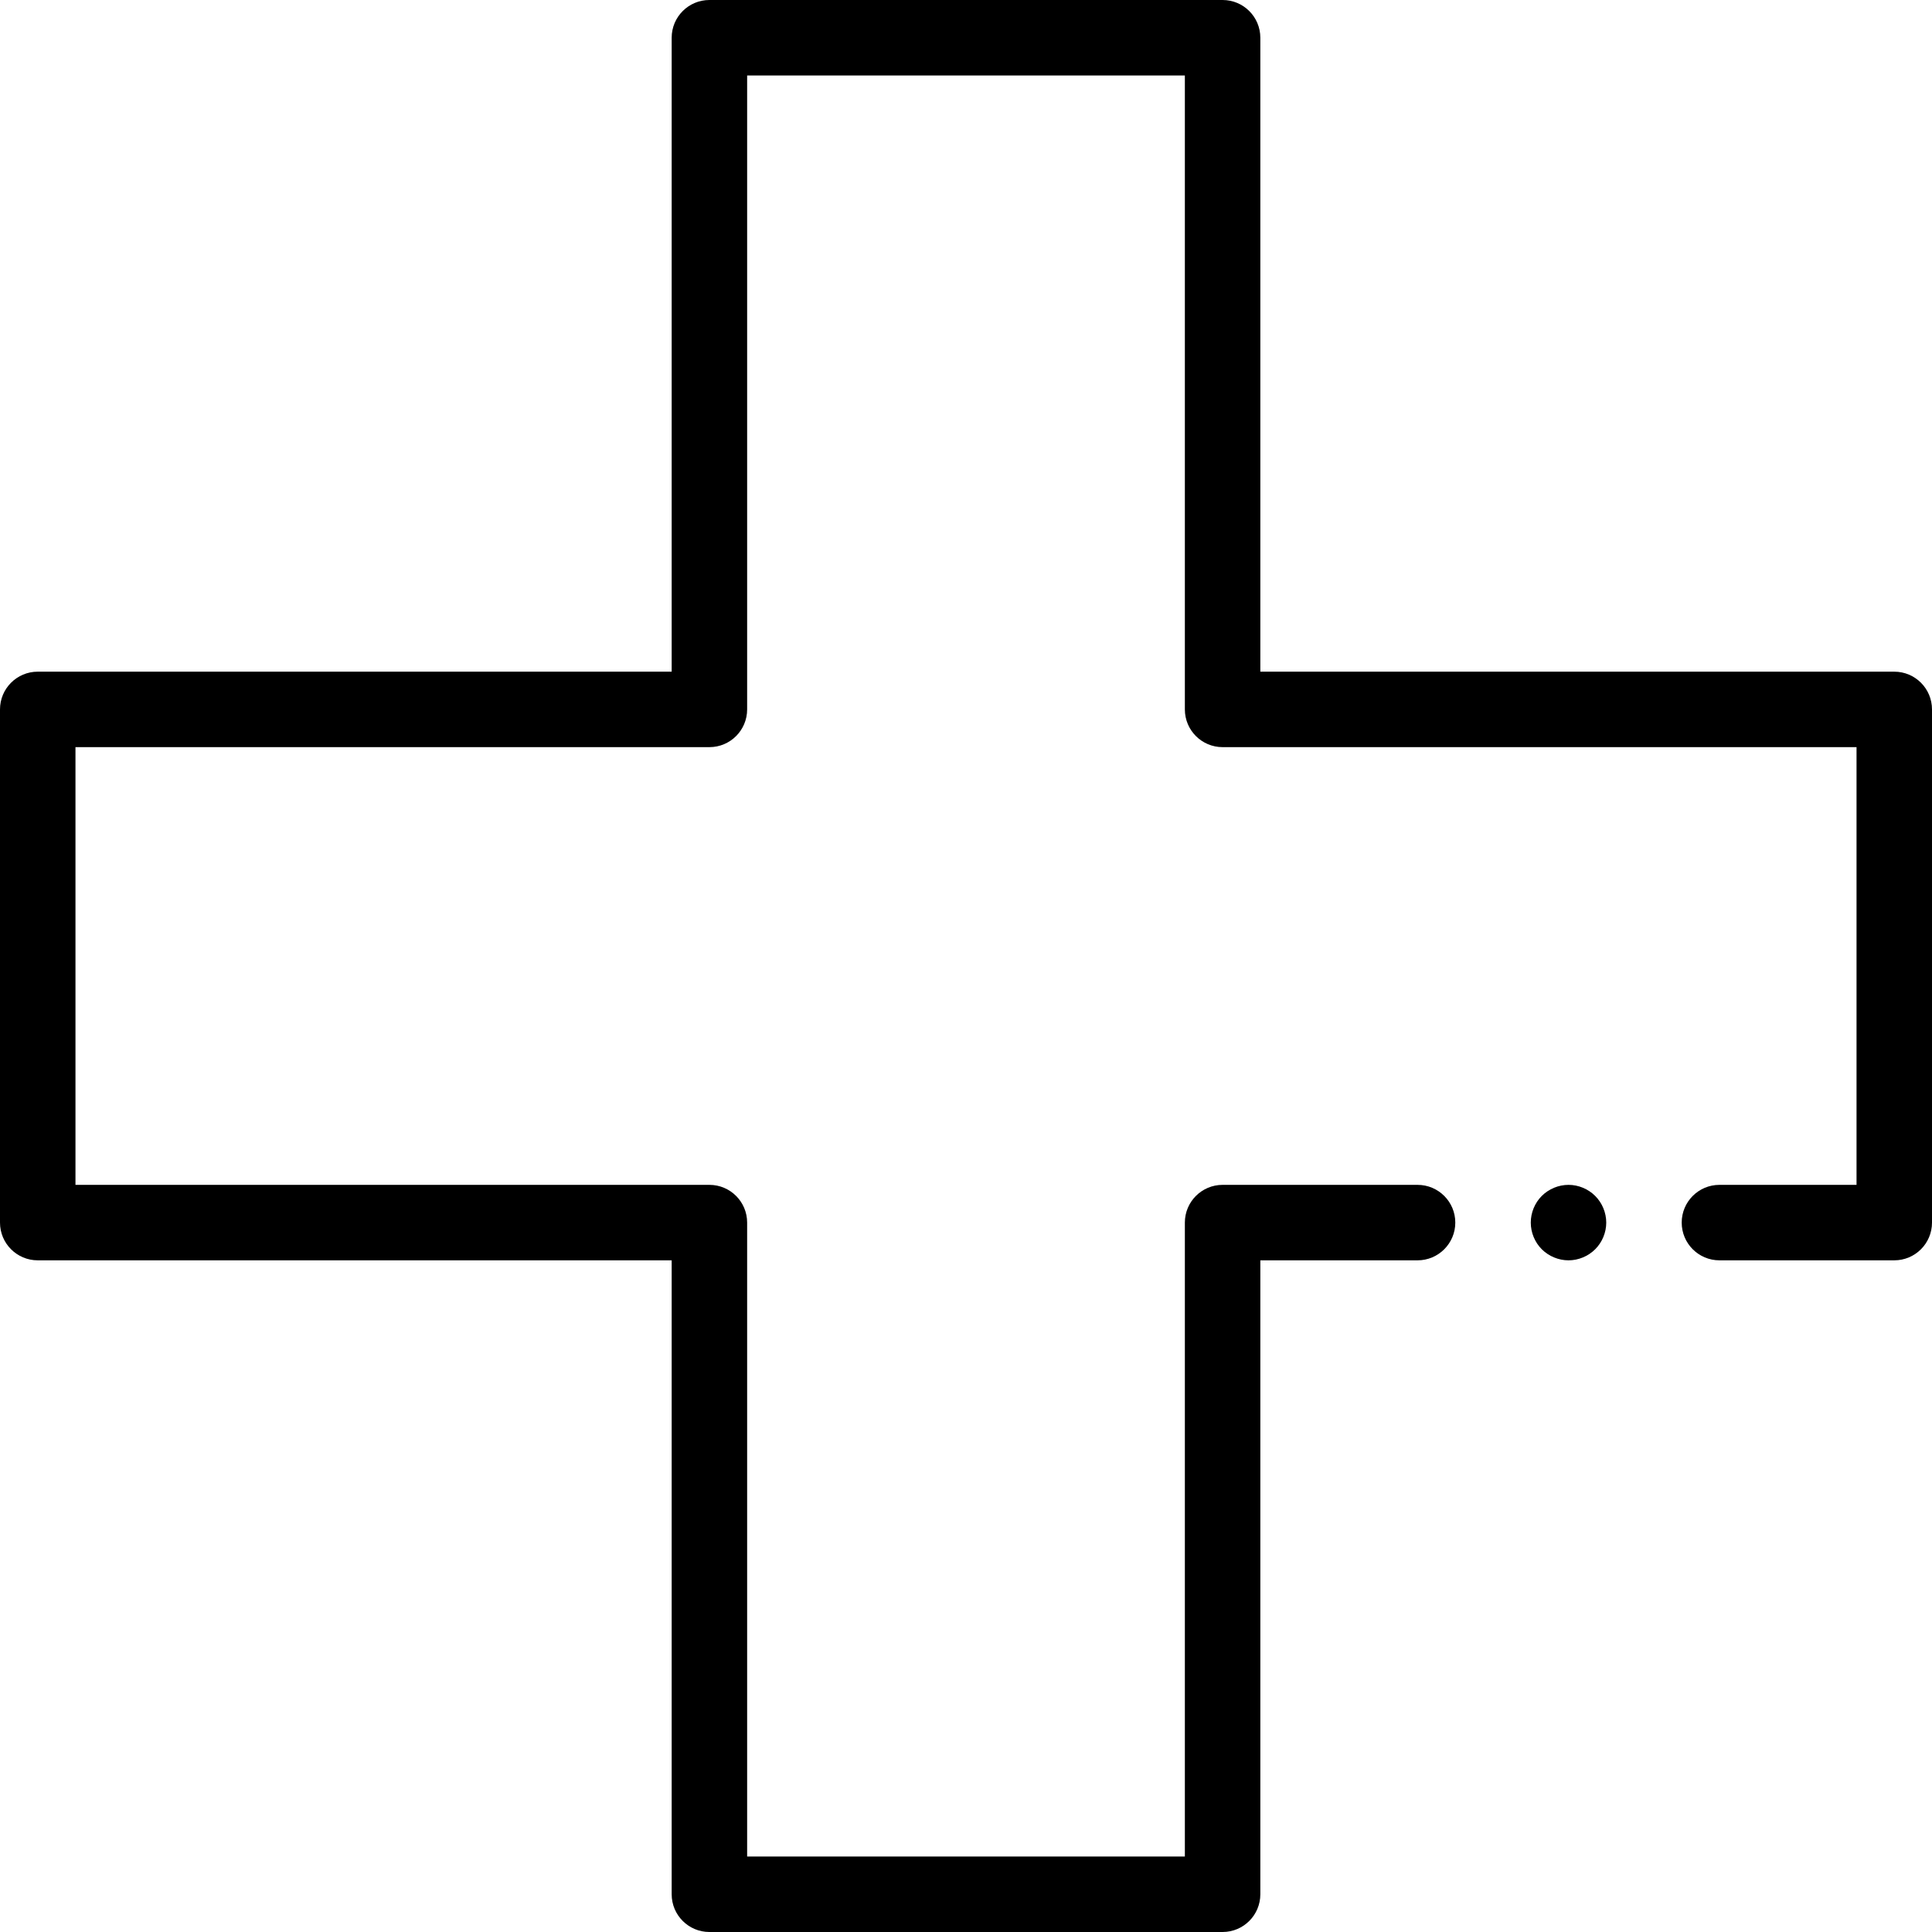
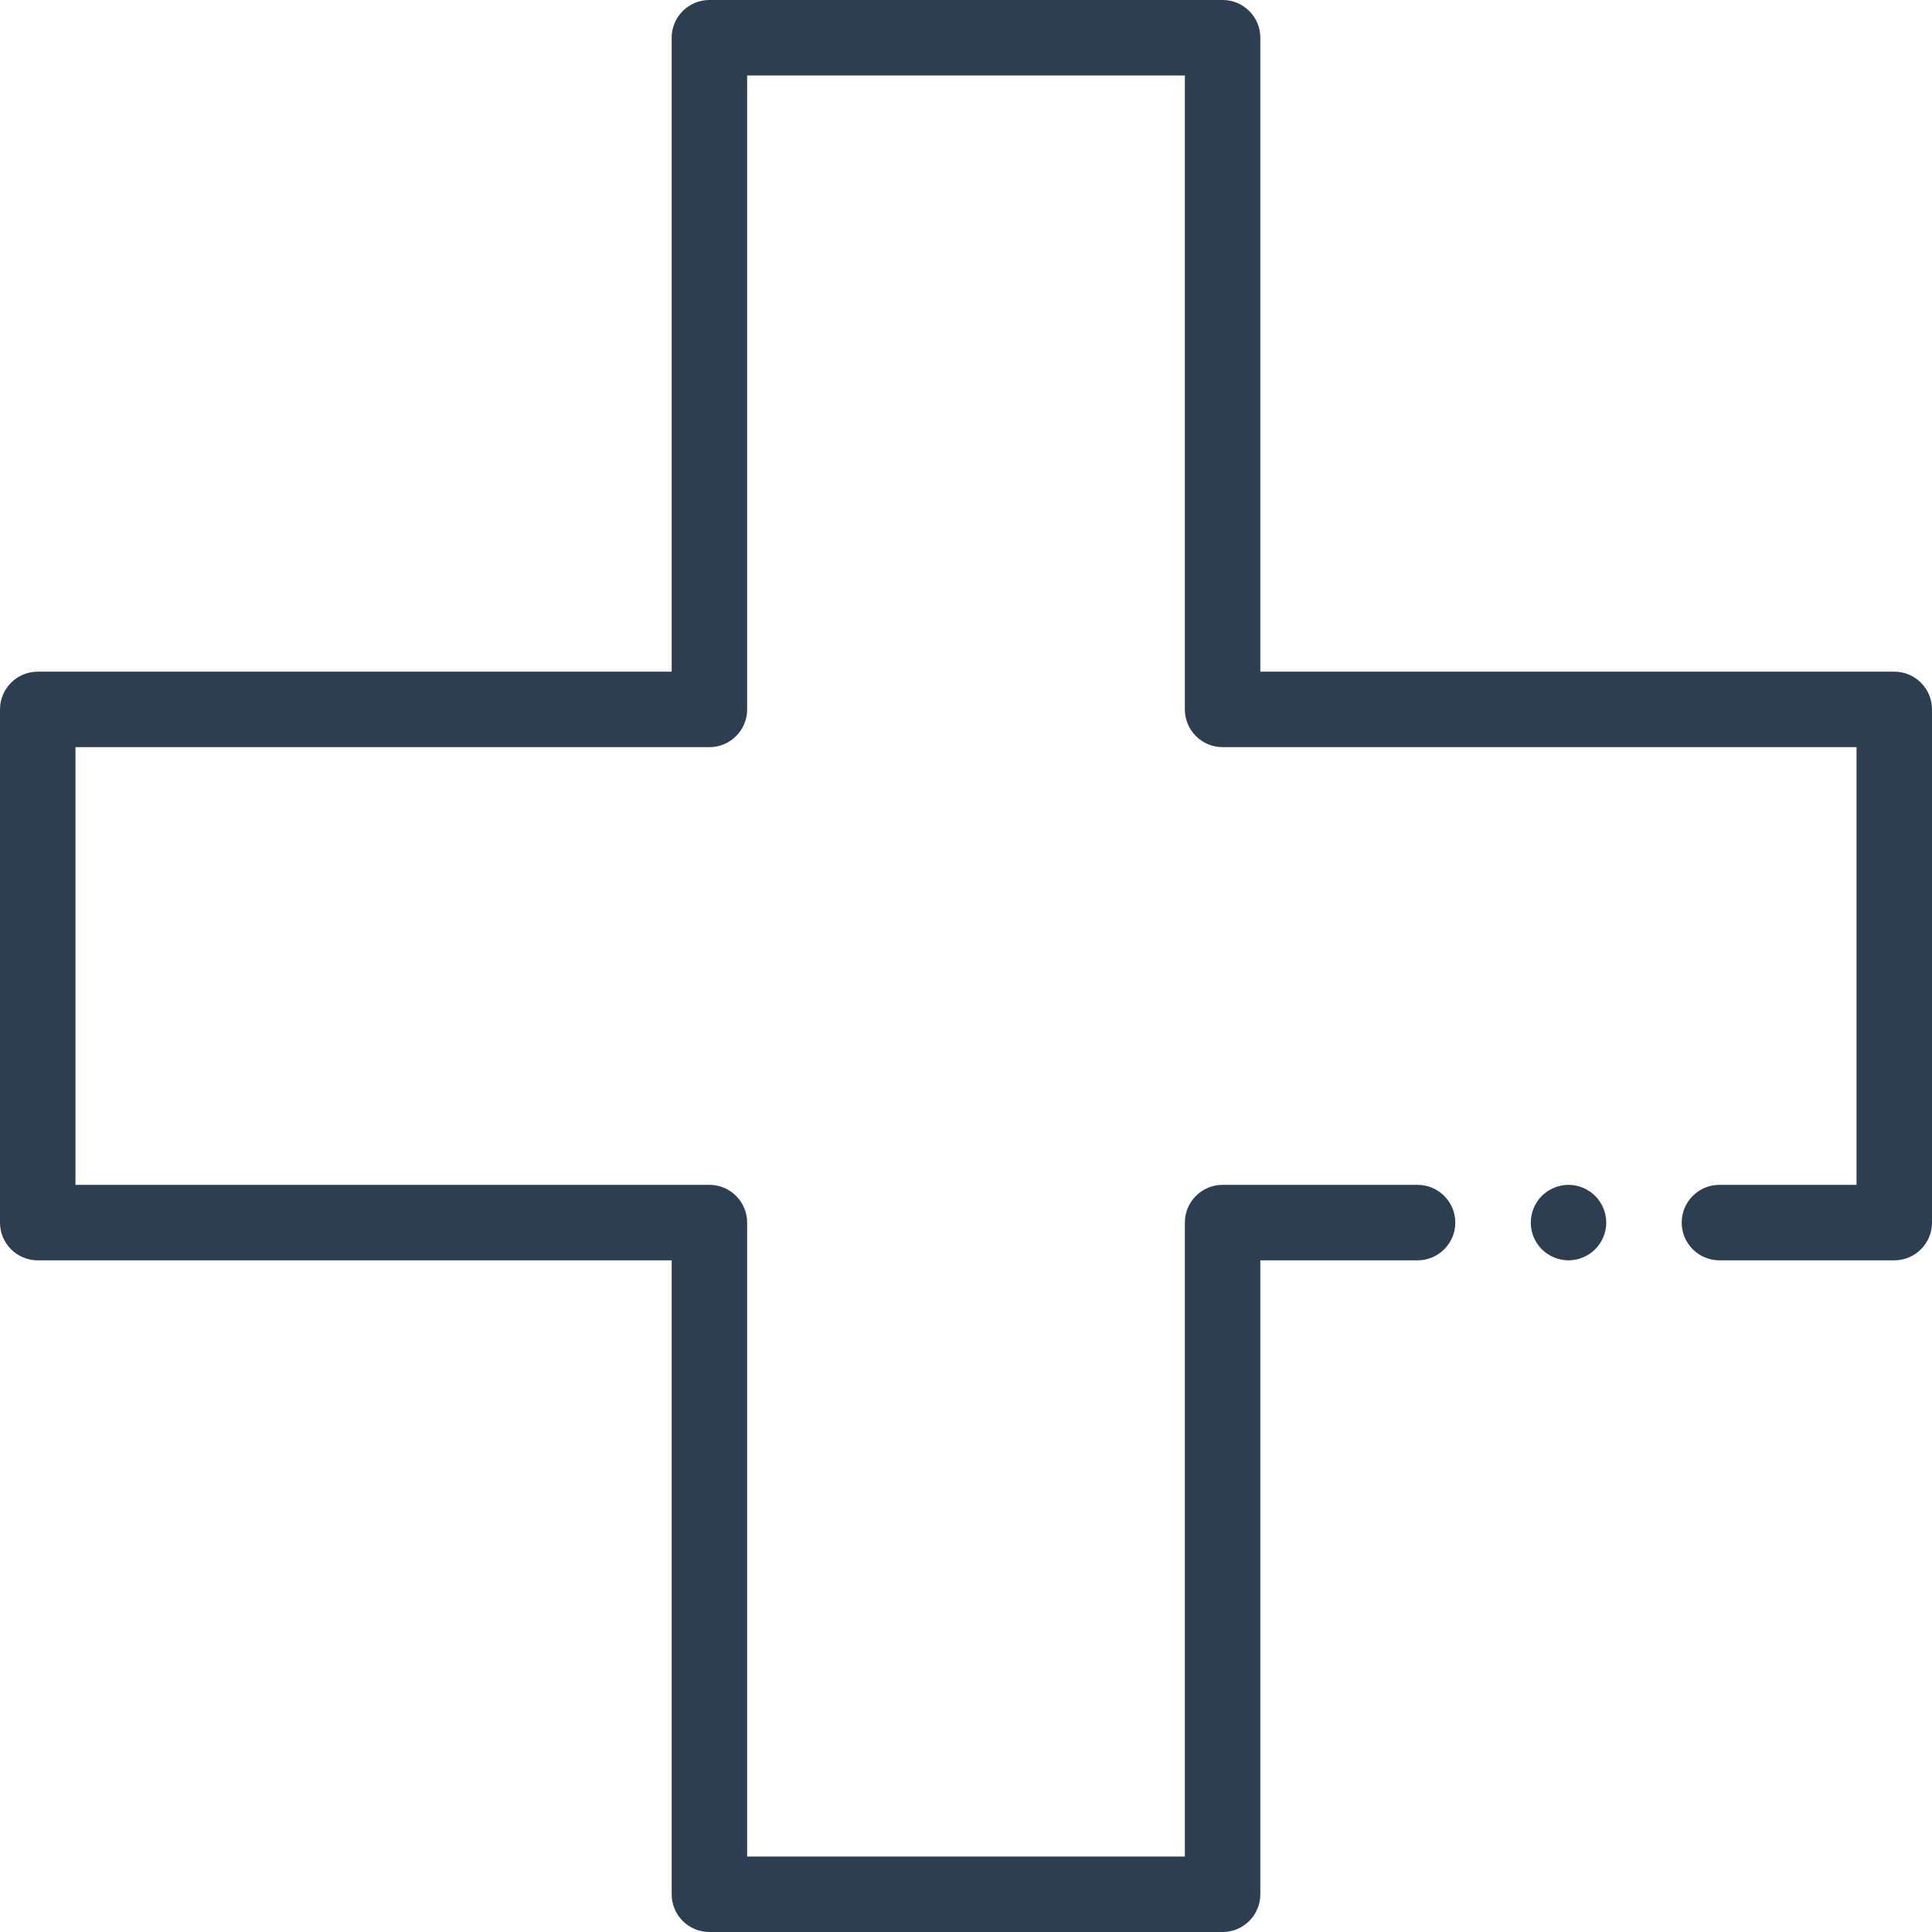
<svg xmlns="http://www.w3.org/2000/svg" height="512pt" viewBox="0 0 512 512" width="512pt">
-   <path d="m324 512h-136c-5.523 0-10-4.477-10-10v-168h-168c-5.523 0-10-4.477-10-10v-136c0-5.523 4.477-10 10-10h168v-168c0-5.523 4.477-10 10-10h136c5.523 0 10 4.477 10 10v168h168c5.523 0 10 4.477 10 10v136c0 5.523-4.477 10-10 10h-46.332c-5.523 0-10-4.477-10-10s4.477-10 10-10h36.332v-116h-168c-5.523 0-10-4.477-10-10v-168h-116v168c0 5.523-4.477 10-10 10h-168v116h168c5.523 0 10 4.477 10 10v168h116v-168c0-5.523 4.477-10 10-10h51.668c5.52 0 10 4.477 10 10s-4.48 10-10 10h-41.668v168c0 5.523-4.477 10-10 10zm0 0" />
-   <path d="m415.672 334c-2.633 0-5.211-1.07-7.082-2.93-1.859-1.859-2.918-4.441-2.918-7.07s1.059-5.211 2.918-7.07c1.871-1.859 4.449-2.93 7.082-2.93 2.629 0 5.199 1.07 7.066 2.93 1.859 1.859 2.934 4.441 2.934 7.07s-1.07 5.211-2.934 7.07c-1.867 1.859-4.438 2.93-7.066 2.93zm0 0" />
+   <g fill="#2c3e50">
+     <path d="m324 512h-136c-5.523 0-10-4.477-10-10v-168h-168c-5.523 0-10-4.477-10-10v-136c0-5.523 4.477-10 10-10h168v-168c0-5.523 4.477-10 10-10h136c5.523 0 10 4.477 10 10v168h168c5.523 0 10 4.477 10 10v136c0 5.523-4.477 10-10 10h-46.332c-5.523 0-10-4.477-10-10s4.477-10 10-10h36.332v-116h-168c-5.523 0-10-4.477-10-10v-168h-116v168c0 5.523-4.477 10-10 10h-168v116h168c5.523 0 10 4.477 10 10v168h116v-168c0-5.523 4.477-10 10-10h51.668c5.52 0 10 4.477 10 10s-4.48 10-10 10h-41.668v168c0 5.523-4.477 10-10 10zm0 0" />
+     <path d="m415.672 334c-2.633 0-5.211-1.07-7.082-2.93-1.859-1.859-2.918-4.441-2.918-7.07s1.059-5.211 2.918-7.07c1.871-1.859 4.449-2.93 7.082-2.93 2.629 0 5.199 1.07 7.066 2.93 1.859 1.859 2.934 4.441 2.934 7.07s-1.07 5.211-2.934 7.07c-1.867 1.859-4.438 2.93-7.066 2.93zm0 0" />
+   </g>
</svg>
